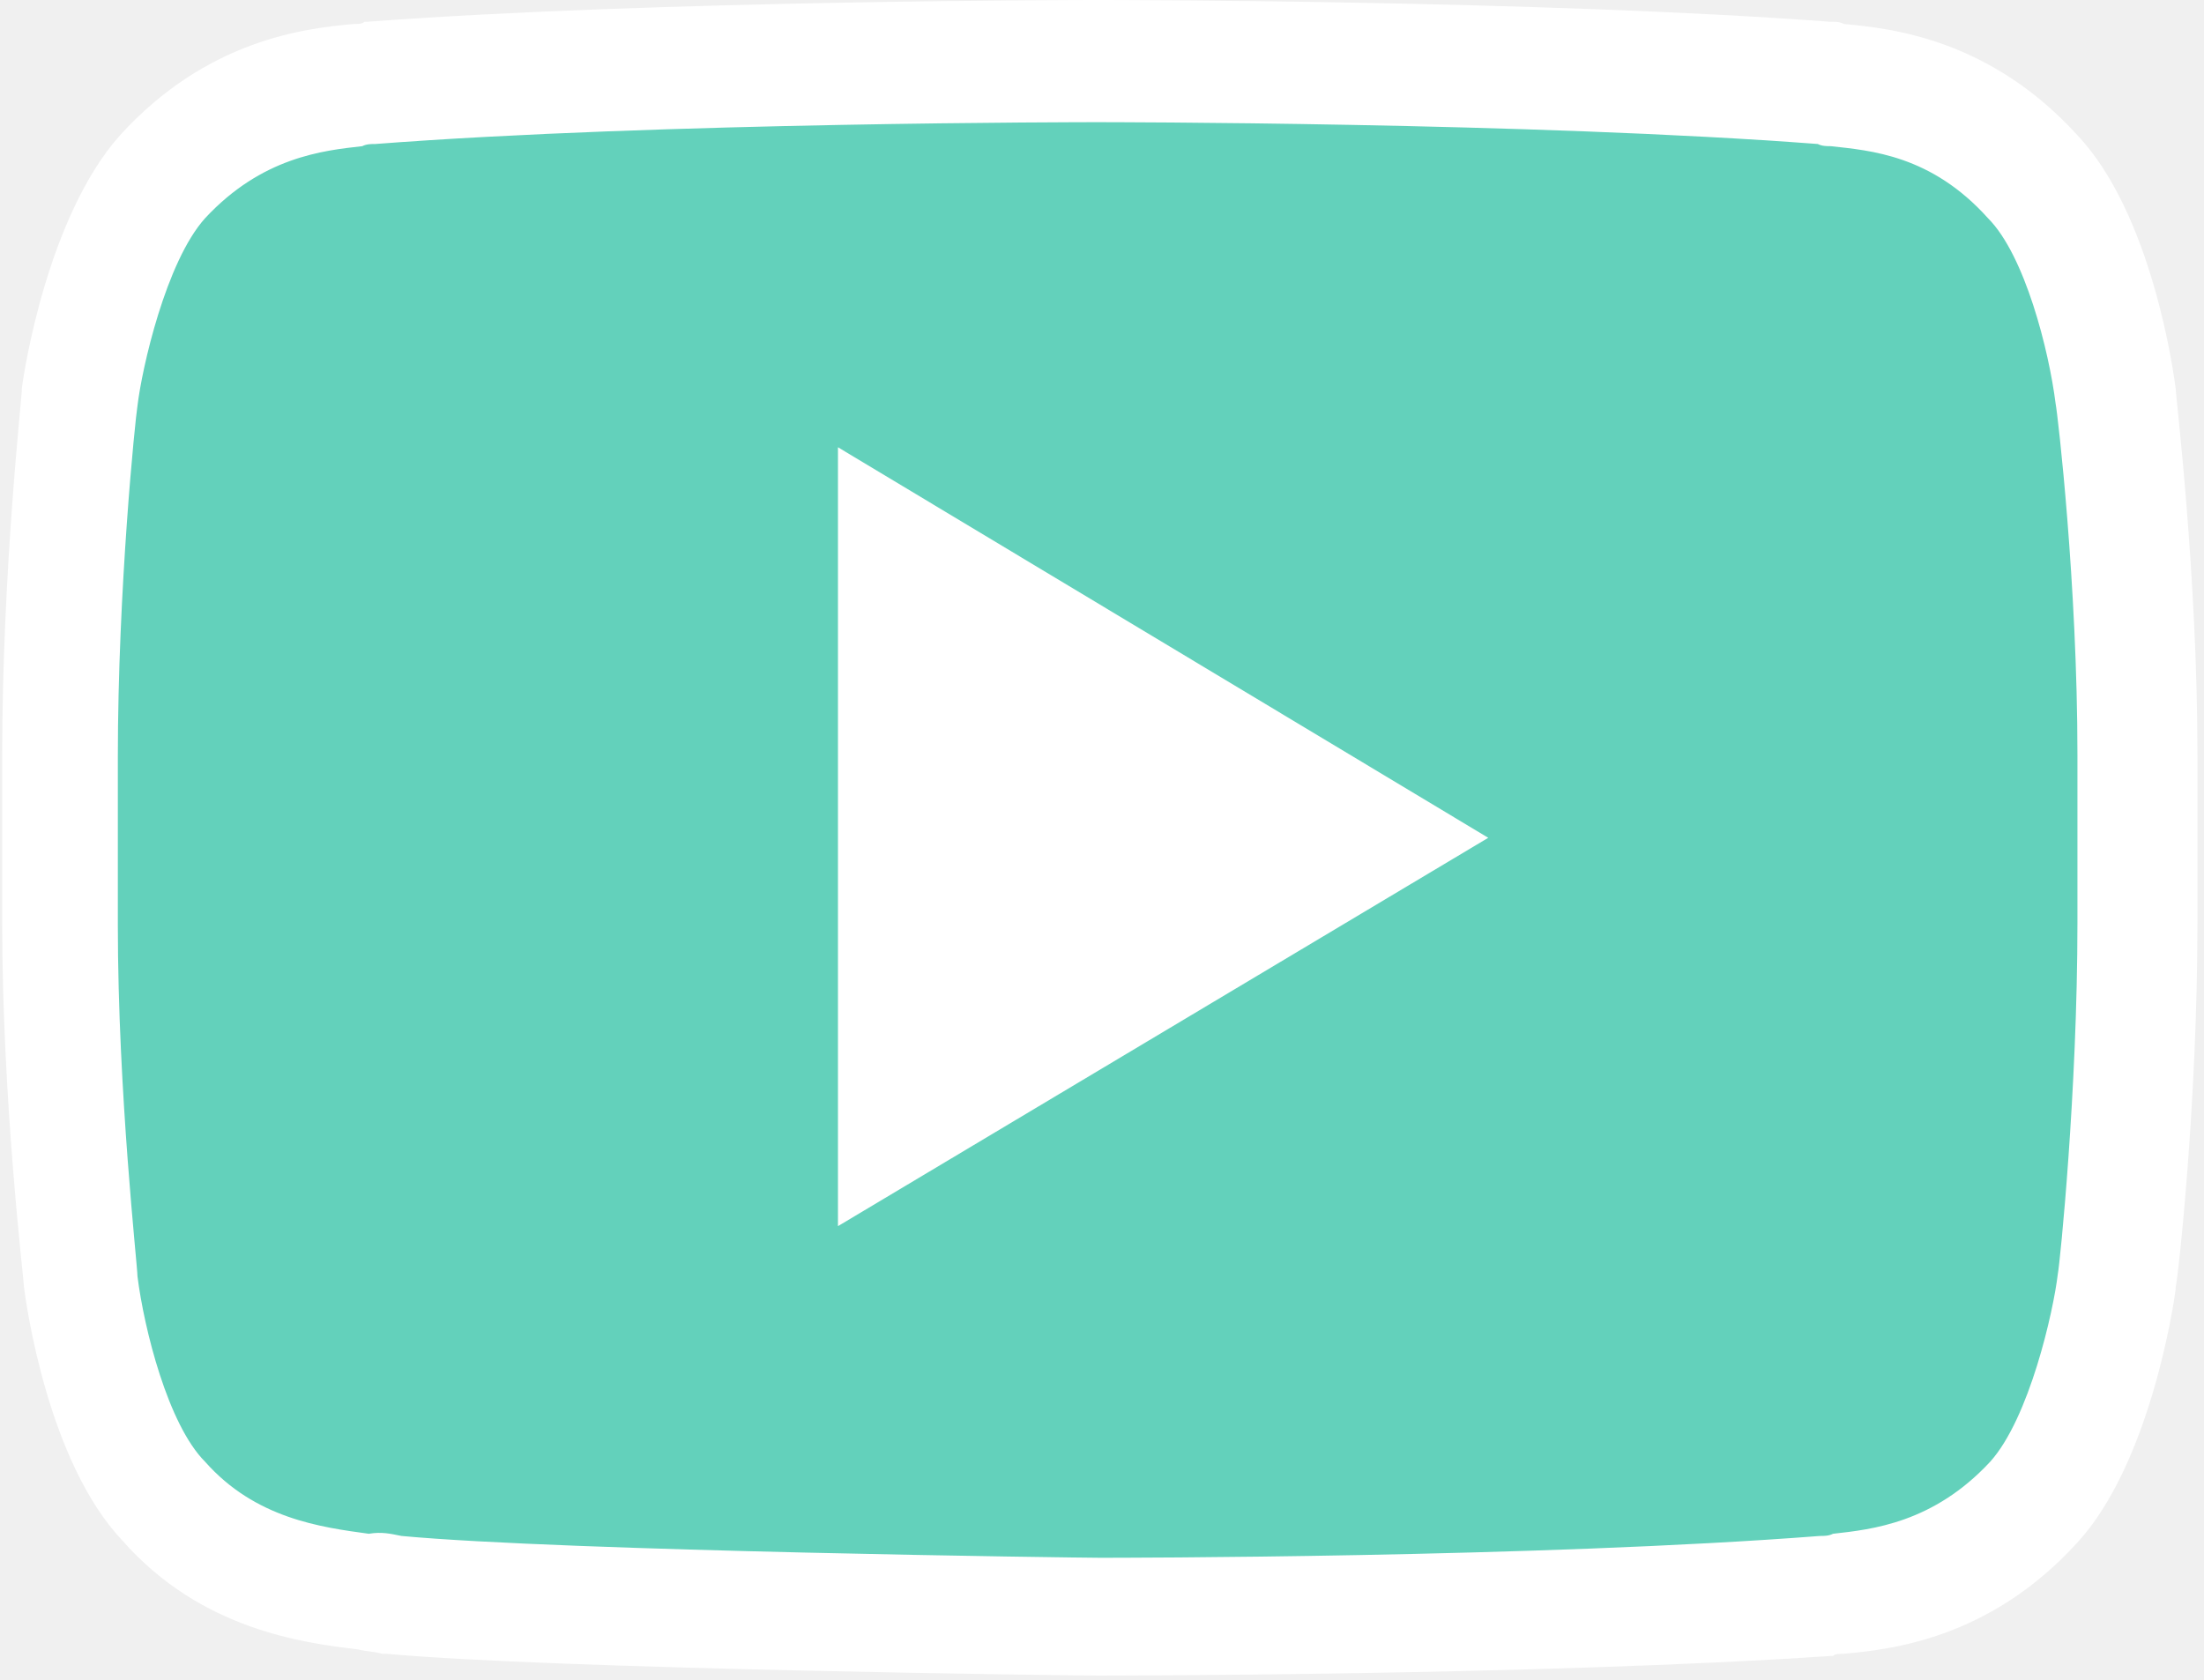
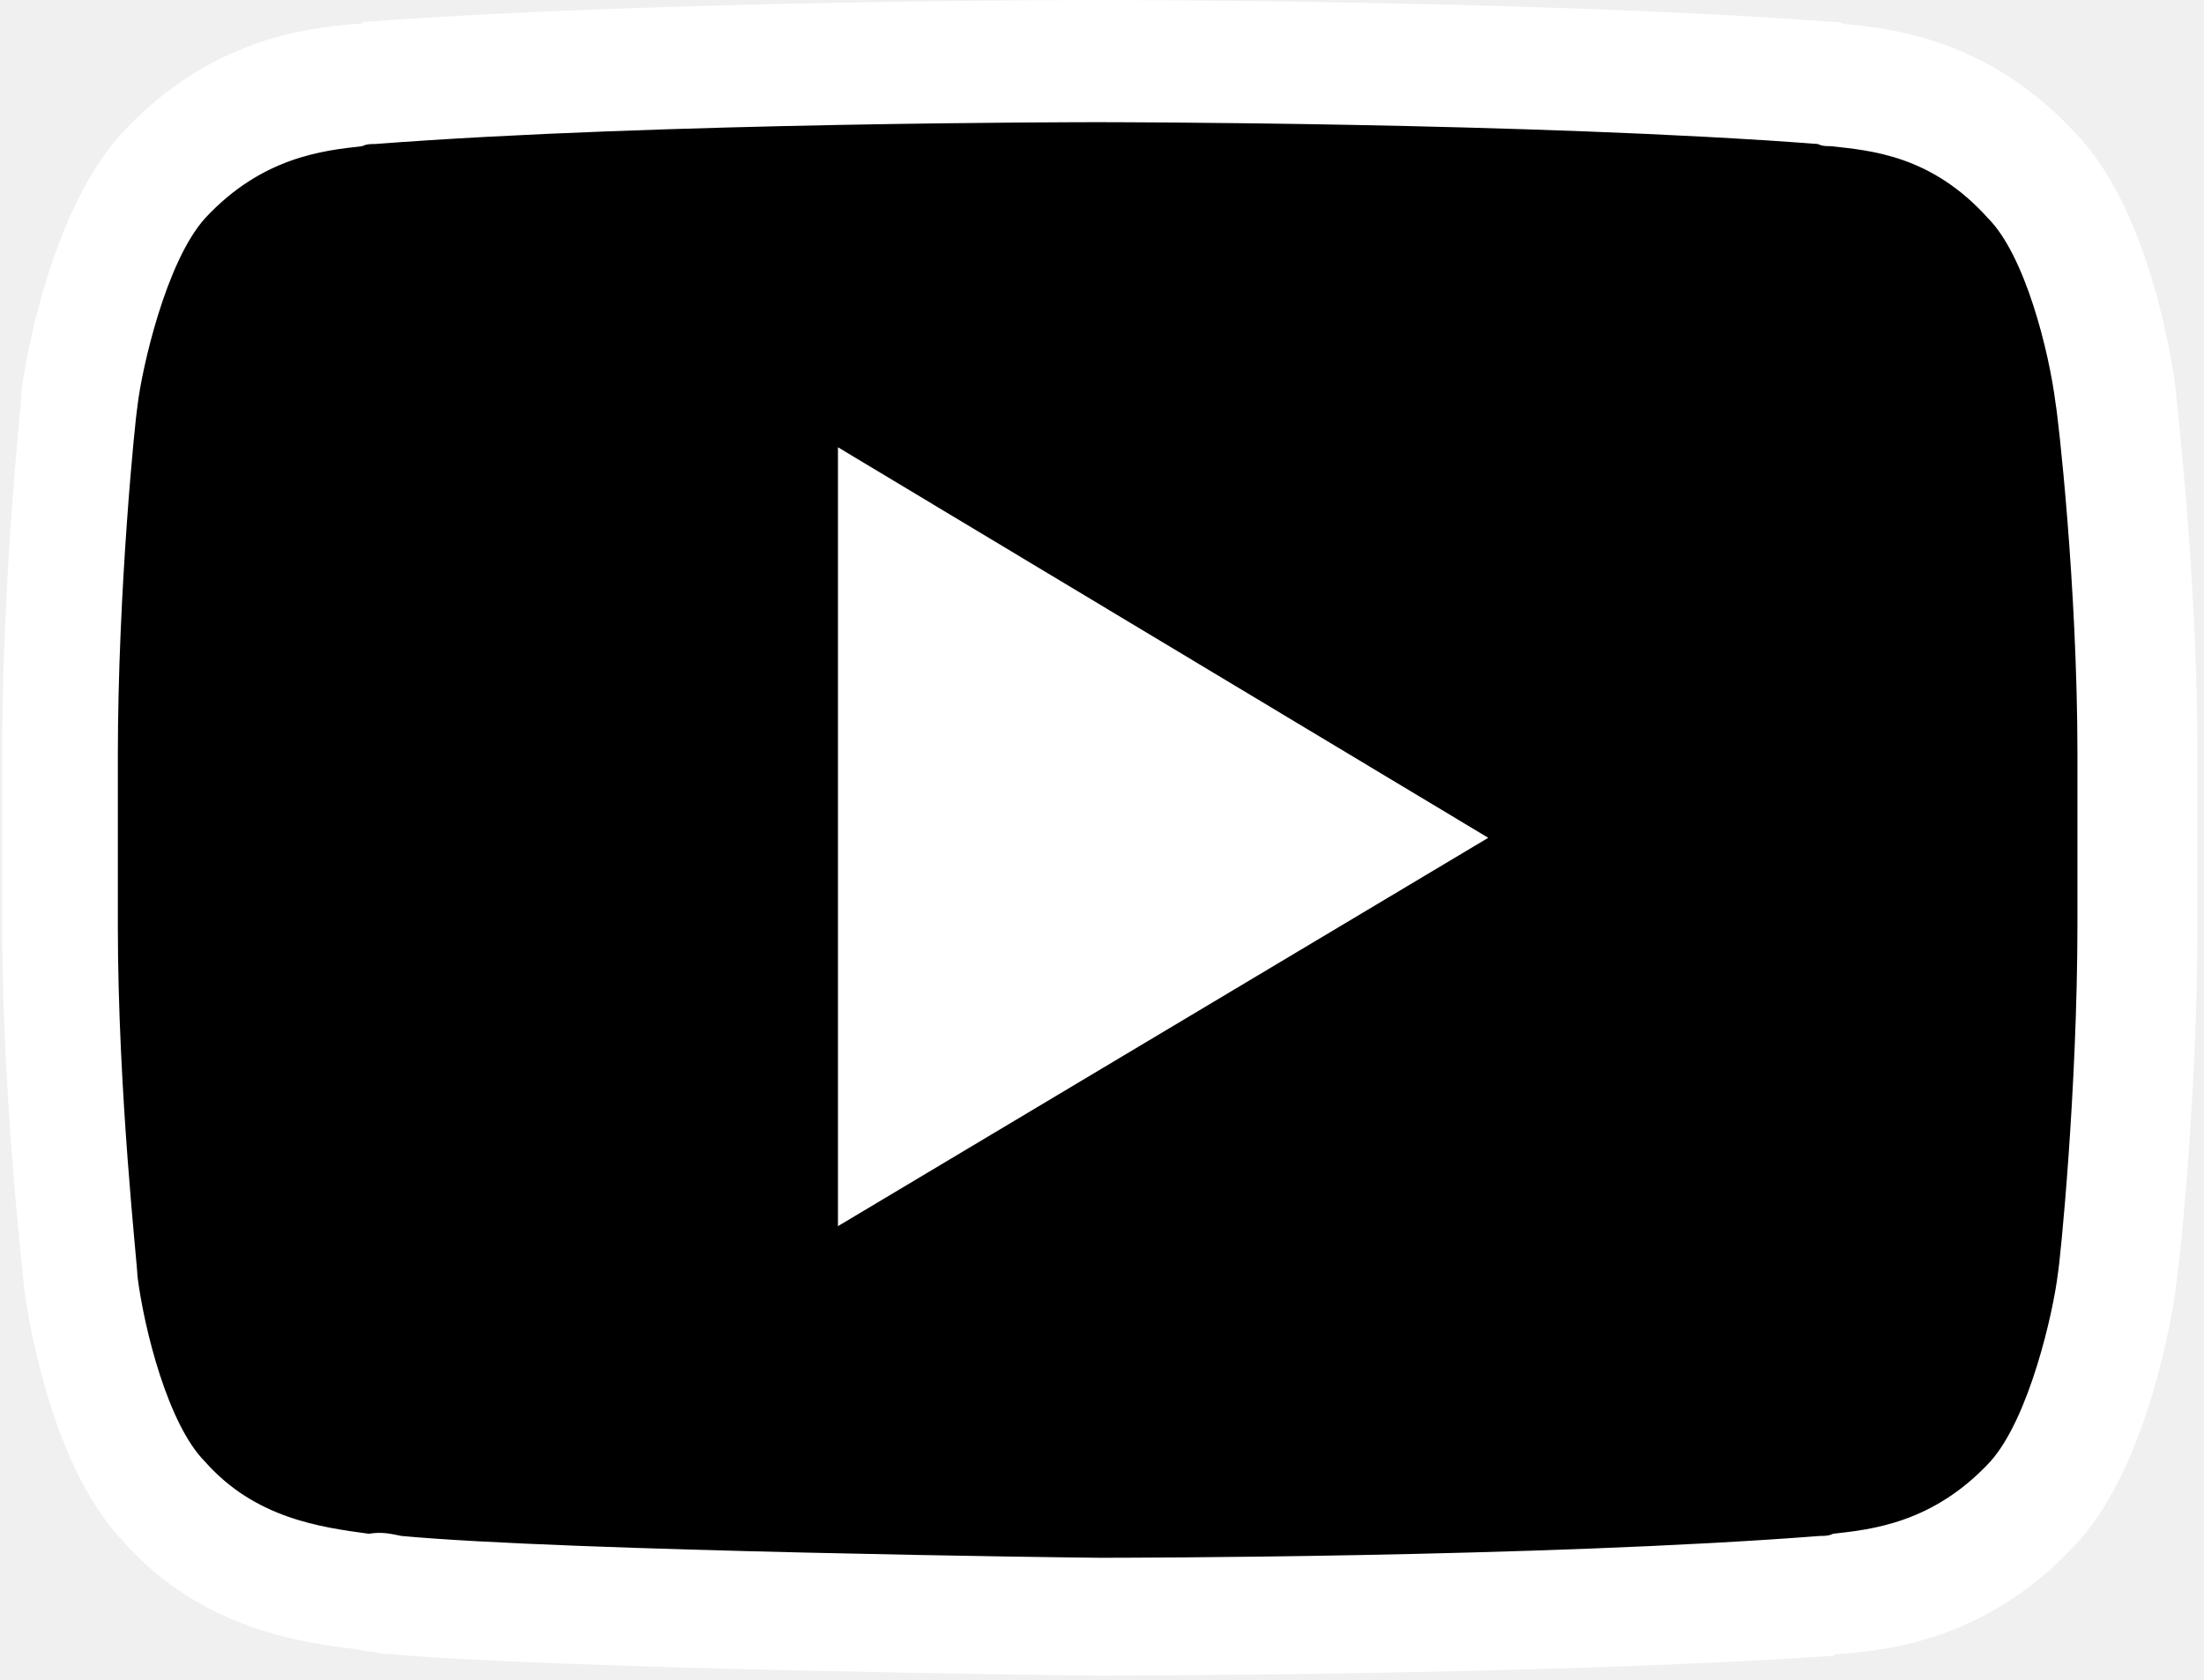
<svg xmlns="http://www.w3.org/2000/svg" width="101" height="77" viewBox="0 0 101 77" fill="none">
-   <path d="M97 18.1C97 18.1 96.1 11.1 93.2 8C89.6 4 85.5 3.9 83.7 3.7C70.4 2.7 50.4 2.7 50.4 2.7H50.3C50.3 2.7 30.3 2.7 17 3.7C15.1 3.9 11.1 4 7.5 8C4.7 11.1 3.7 18.1 3.7 18.1C3.7 18.1 2.8 26.3 2.8 34.5V42.2C2.8 50.4 3.7 58.6 3.7 58.6C3.7 58.6 4.6 65.6 7.5 68.7C11.1 72.7 15.9 72.6 18 73C25.6 73.8 50.4 74 50.4 74C50.4 74 70.4 74 83.7 73C85.6 72.8 89.6 72.7 93.2 68.7C96 65.6 97 58.6 97 58.6C97 58.6 97.9 50.4 97.9 42.2V34.5C97.9 26.3 97 18.1 97 18.1Z" fill="#63D1BB" />
+   <path d="M97 18.1C97 18.1 96.1 11.1 93.2 8C89.6 4 85.5 3.9 83.7 3.7C70.4 2.7 50.4 2.7 50.4 2.7H50.3C50.3 2.7 30.3 2.7 17 3.7C15.1 3.9 11.1 4 7.5 8C4.7 11.1 3.7 18.1 3.7 18.1C3.7 18.1 2.8 26.3 2.8 34.5V42.2C2.8 50.4 3.7 58.6 3.7 58.6C3.7 58.6 4.6 65.6 7.5 68.7C11.1 72.7 15.9 72.6 18 73C25.6 73.8 50.4 74 50.4 74C50.4 74 70.4 74 83.7 73C85.6 72.8 89.6 72.7 93.2 68.7C96 65.6 97 58.6 97 58.6C97 58.6 97.9 50.4 97.9 42.2V34.5C97.9 26.3 97 18.1 97 18.1Z" fill="currentColor" />
  <path d="M50.3 76.8C49.3 76.8 25.3 76.5 17.7 75.8H17.6H17.5C17.2 75.7 16.8 75.7 16.4 75.6C13.9 75.3 9.2 74.7 5.6 70.6C2.2 67 1.2 59.8 1.1 59C1.1 58.7 0.1 50.5 0.1 42.3V34.6C0.1 26.3 1 18.2 1 17.9V17.8C1.1 17 2.2 9.9 5.5 6.2C9.5 1.8 14 1.3 16.2 1.1C16.4 1.1 16.6 1.1 16.7 1H16.8C30.1 0 50.1 0 50.3 0H50.4C50.6 0 70.6 0 83.9 1H84C84.2 1 84.3 1 84.5 1.1C86.7 1.3 91.2 1.8 95.2 6.2C98.6 9.8 99.6 17 99.7 17.8C99.7 18.1 100.7 26.3 100.7 34.6V42.3C100.7 50.6 99.8 58.7 99.7 59V59.1C99.6 59.9 98.5 67.1 95.2 70.7C91.2 75.1 86.7 75.6 84.5 75.8C84.3 75.8 84.1 75.8 84 75.9H83.9C70.6 76.8 50.5 76.8 50.3 76.8ZM18.4 70.4C25.9 71.1 49.6 71.4 50.4 71.4C51.1 71.4 70.5 71.4 83.4 70.4C83.6 70.4 83.8 70.4 84 70.3C85.8 70.1 88.6 69.8 91.2 67C93 65 94.1 60.1 94.3 58.4C94.4 57.9 95.2 50 95.2 42.3V34.6C95.2 26.8 94.3 19 94.2 18.5C93.9 16.1 92.8 11.7 91.1 10C88.5 7.1 85.7 6.9 83.9 6.7C83.7 6.7 83.5 6.7 83.3 6.6C70.2 5.6 50.5 5.6 50.3 5.6H50.2C50 5.6 30.2 5.6 17.2 6.6C17 6.6 16.8 6.6 16.6 6.7C14.8 6.9 12 7.2 9.4 10C7.6 12 6.5 16.9 6.3 18.6C6.2 19.2 5.4 27 5.4 34.7V42.4C5.4 50.1 6.3 58 6.3 58.5C6.6 60.9 7.7 65.3 9.4 67C11.7 69.6 14.7 70 16.9 70.3C17.5 70.2 17.9 70.3 18.4 70.4Z" fill="white" />
  <path d="M38.4 20.5V56.2L68.2 38.4L38.4 20.5Z" fill="white" />
</svg>
